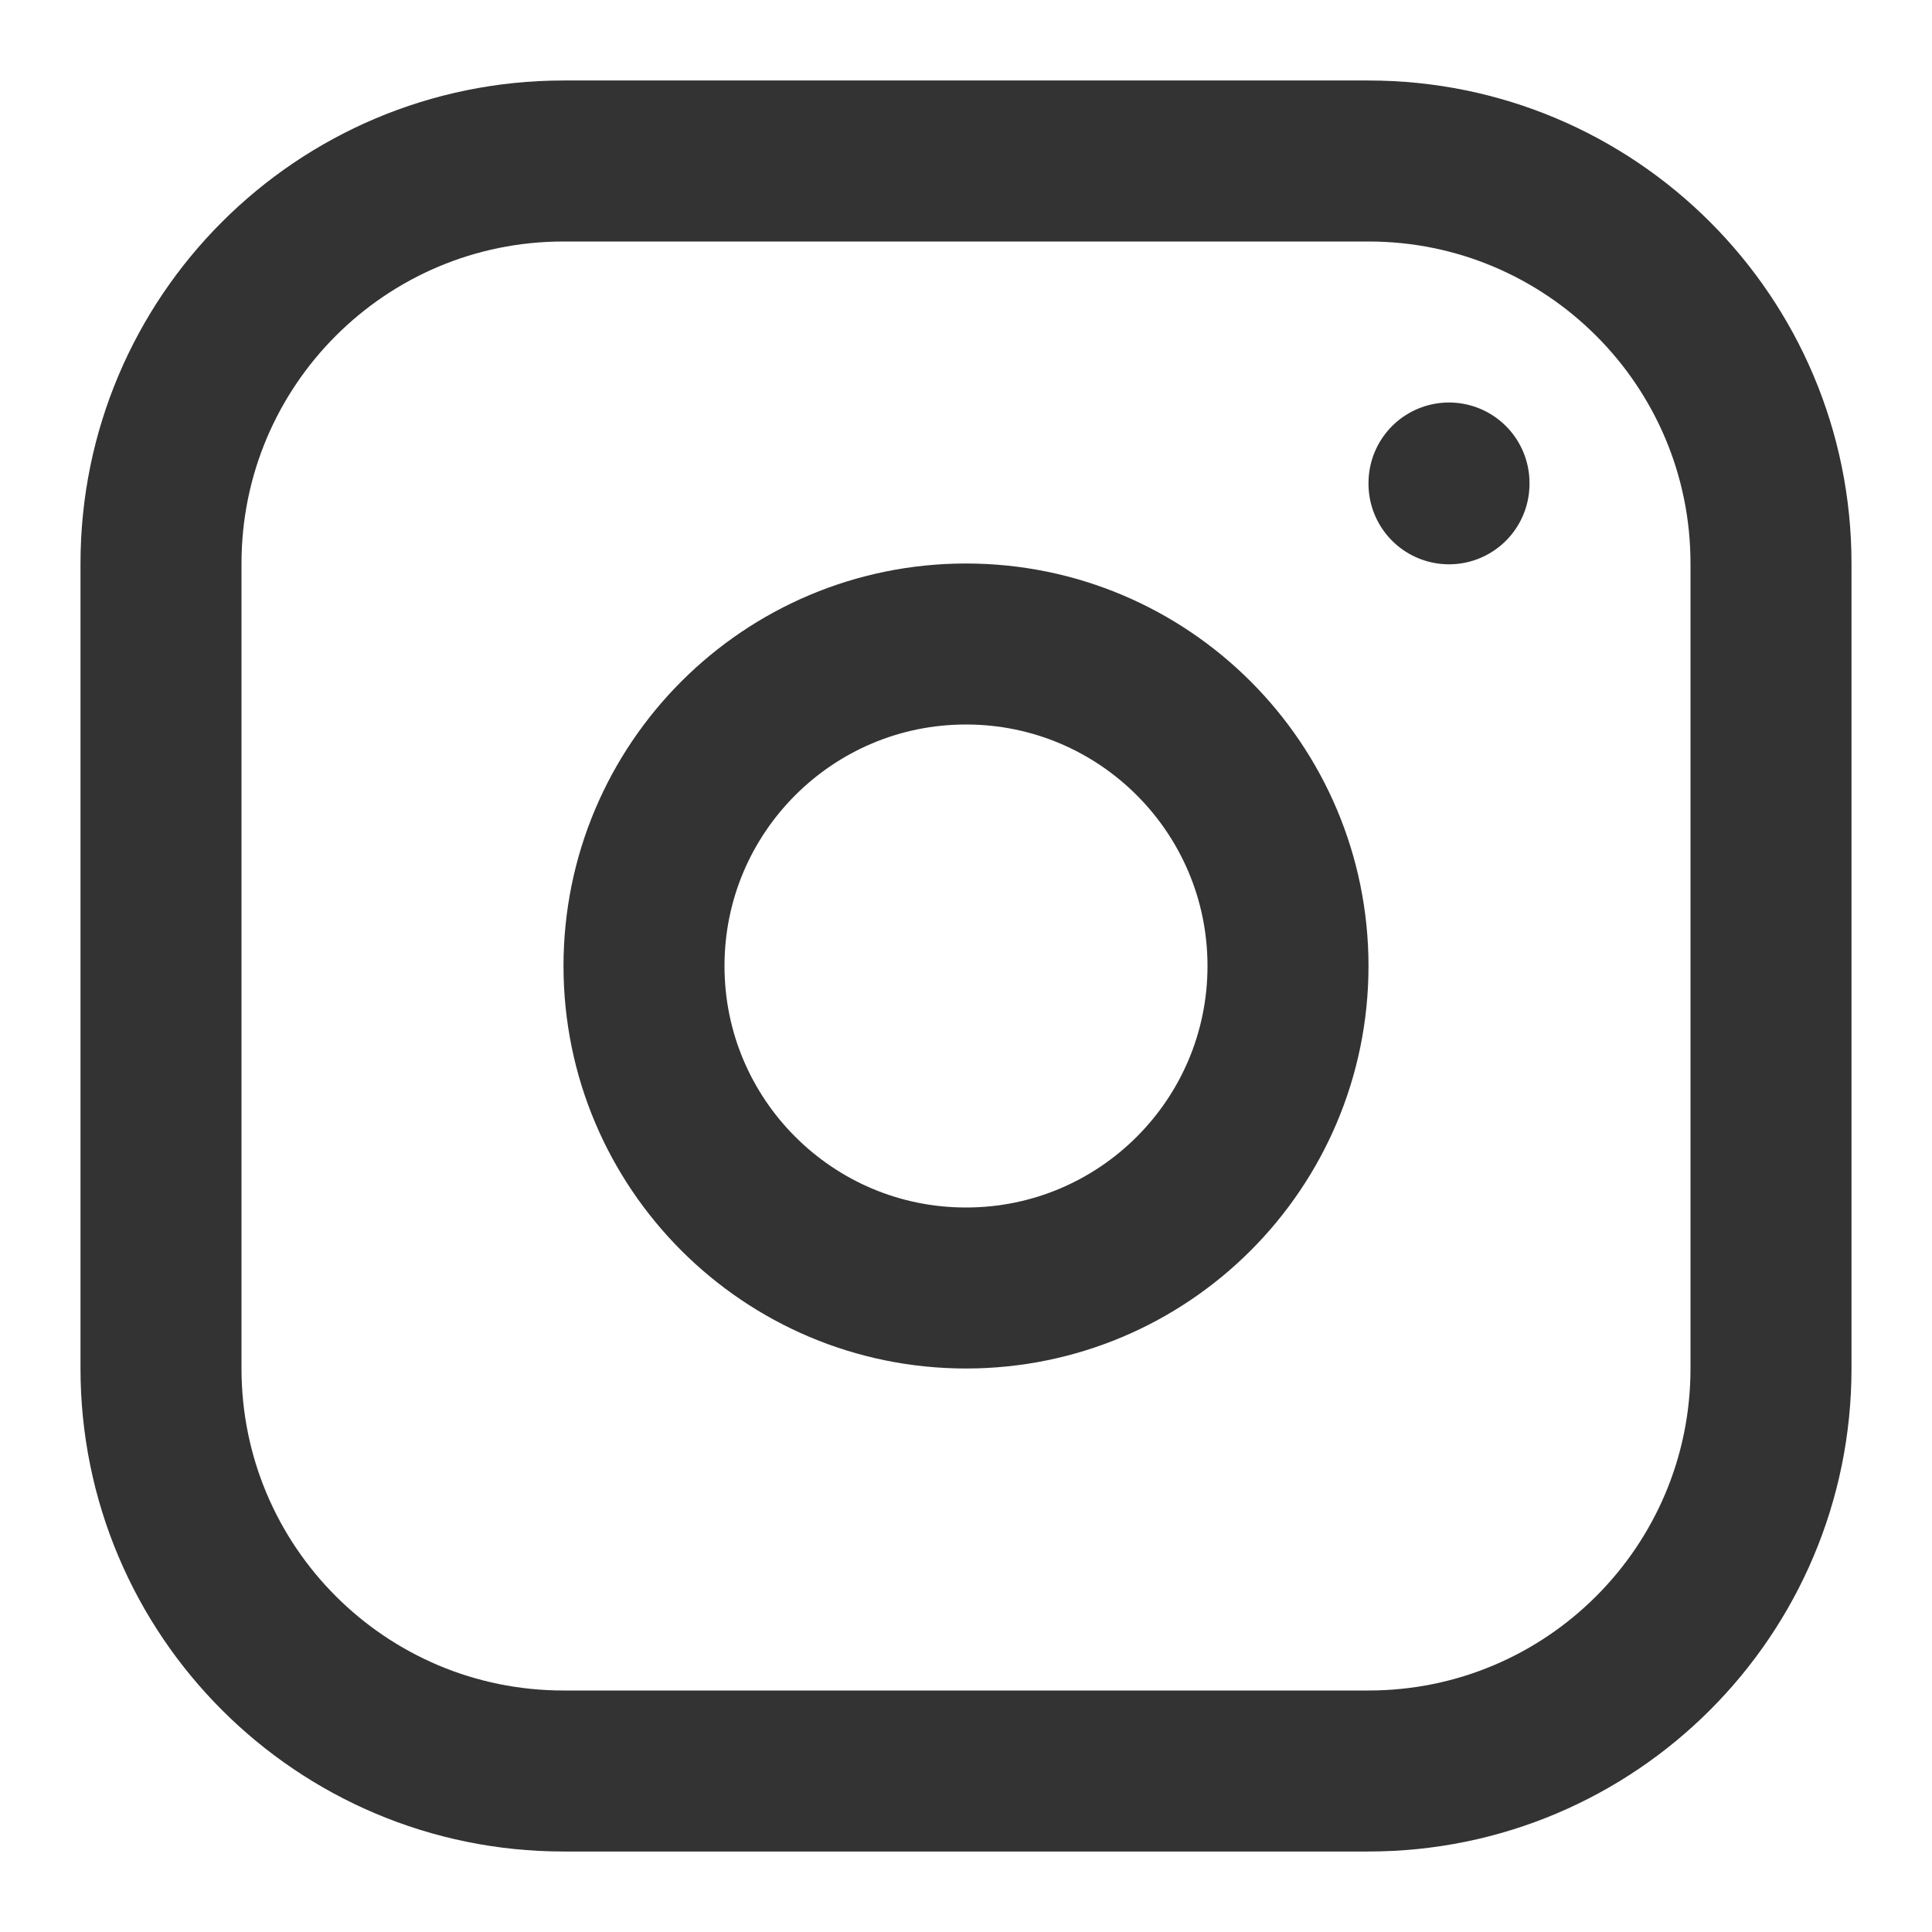
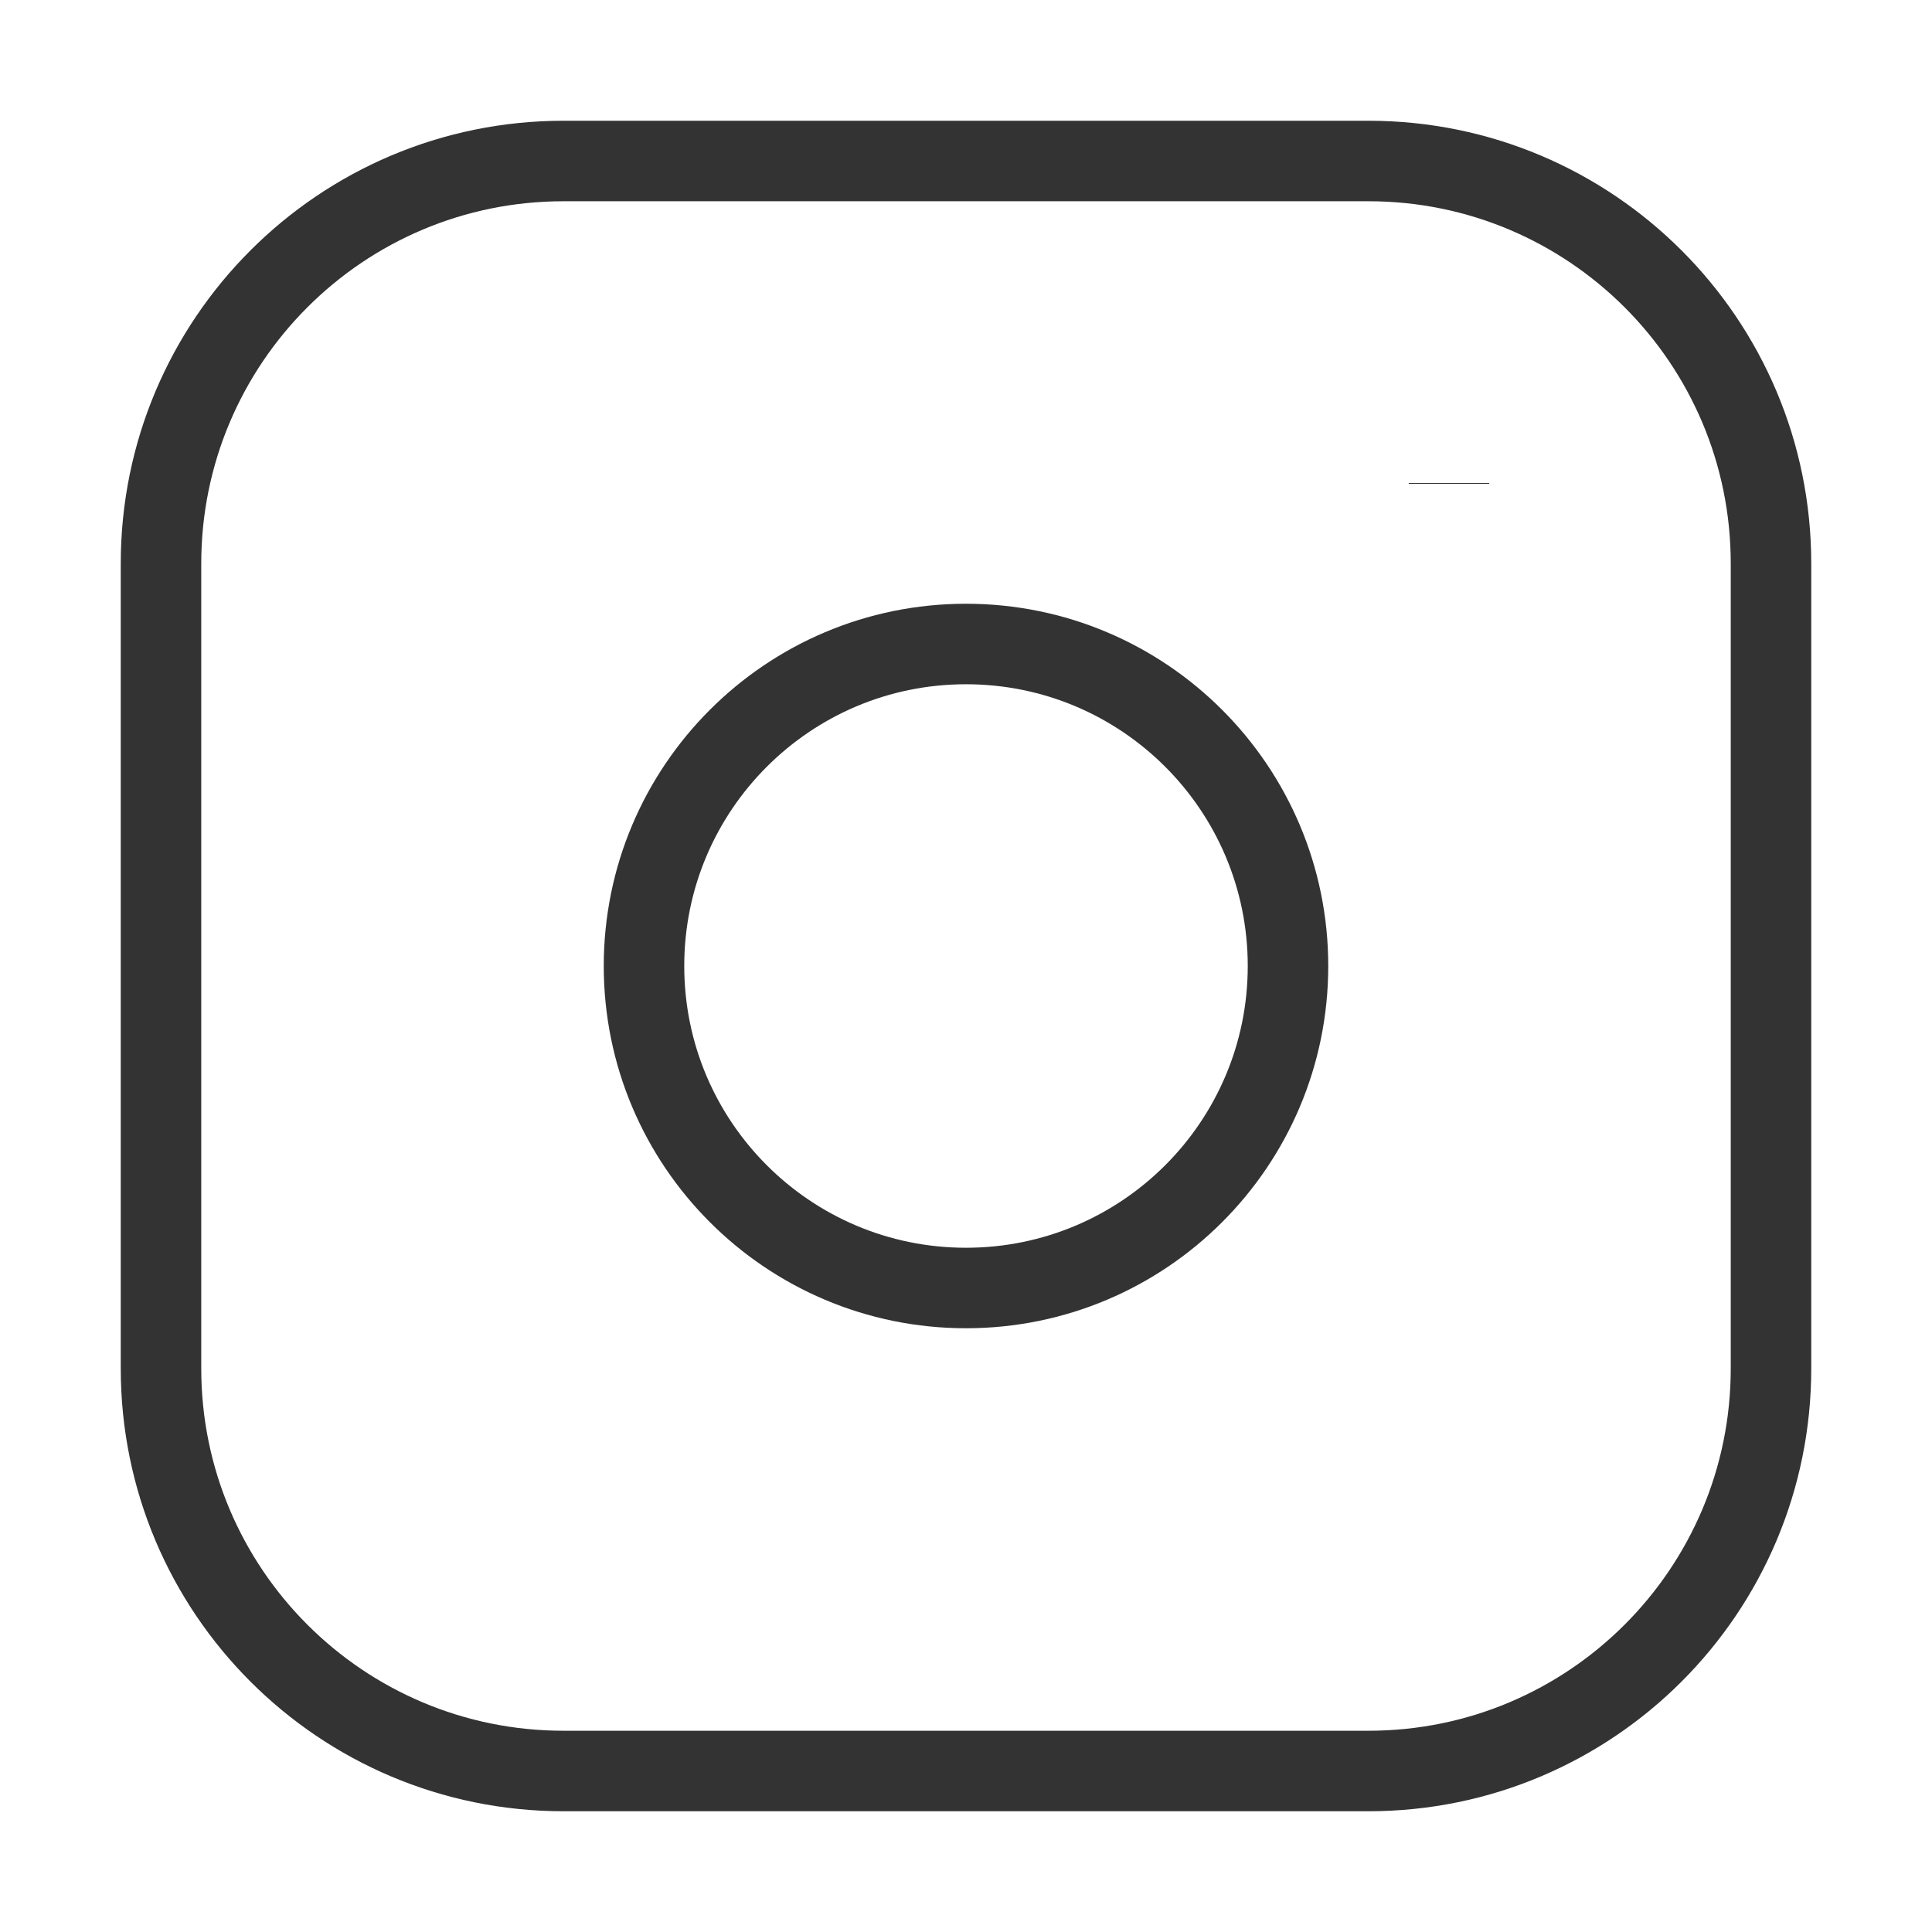
<svg xmlns="http://www.w3.org/2000/svg" width="800px" height="800px" viewBox="0 0 24 24" fill="none">
-   <rect x="2" y="2" width="20" height="20" rx="5" stroke="#333333" stroke-width="2" stroke-linecap="round" stroke-linejoin="round" />
-   <circle cx="12" cy="12" r="4" stroke="#333333" stroke-width="2" stroke-linecap="round" stroke-linejoin="round" />
-   <path d="M18 6L18 6.01" stroke="#333333" stroke-width="2" stroke-linecap="round" stroke-linejoin="round" />
+   <rect x="2" y="2" width="20" height="20" rx="5" stroke="#333333" strokeWidth="2" strokeLinecap="round" strokeLinejoin="round" />
+   <circle cx="12" cy="12" r="4" stroke="#333333" strokeWidth="2" strokeLinecap="round" strokeLinejoin="round" />
+   <path d="M18 6L18 6.01" stroke="#333333" strokeWidth="2" strokeLinecap="round" strokeLinejoin="round" />
</svg>
